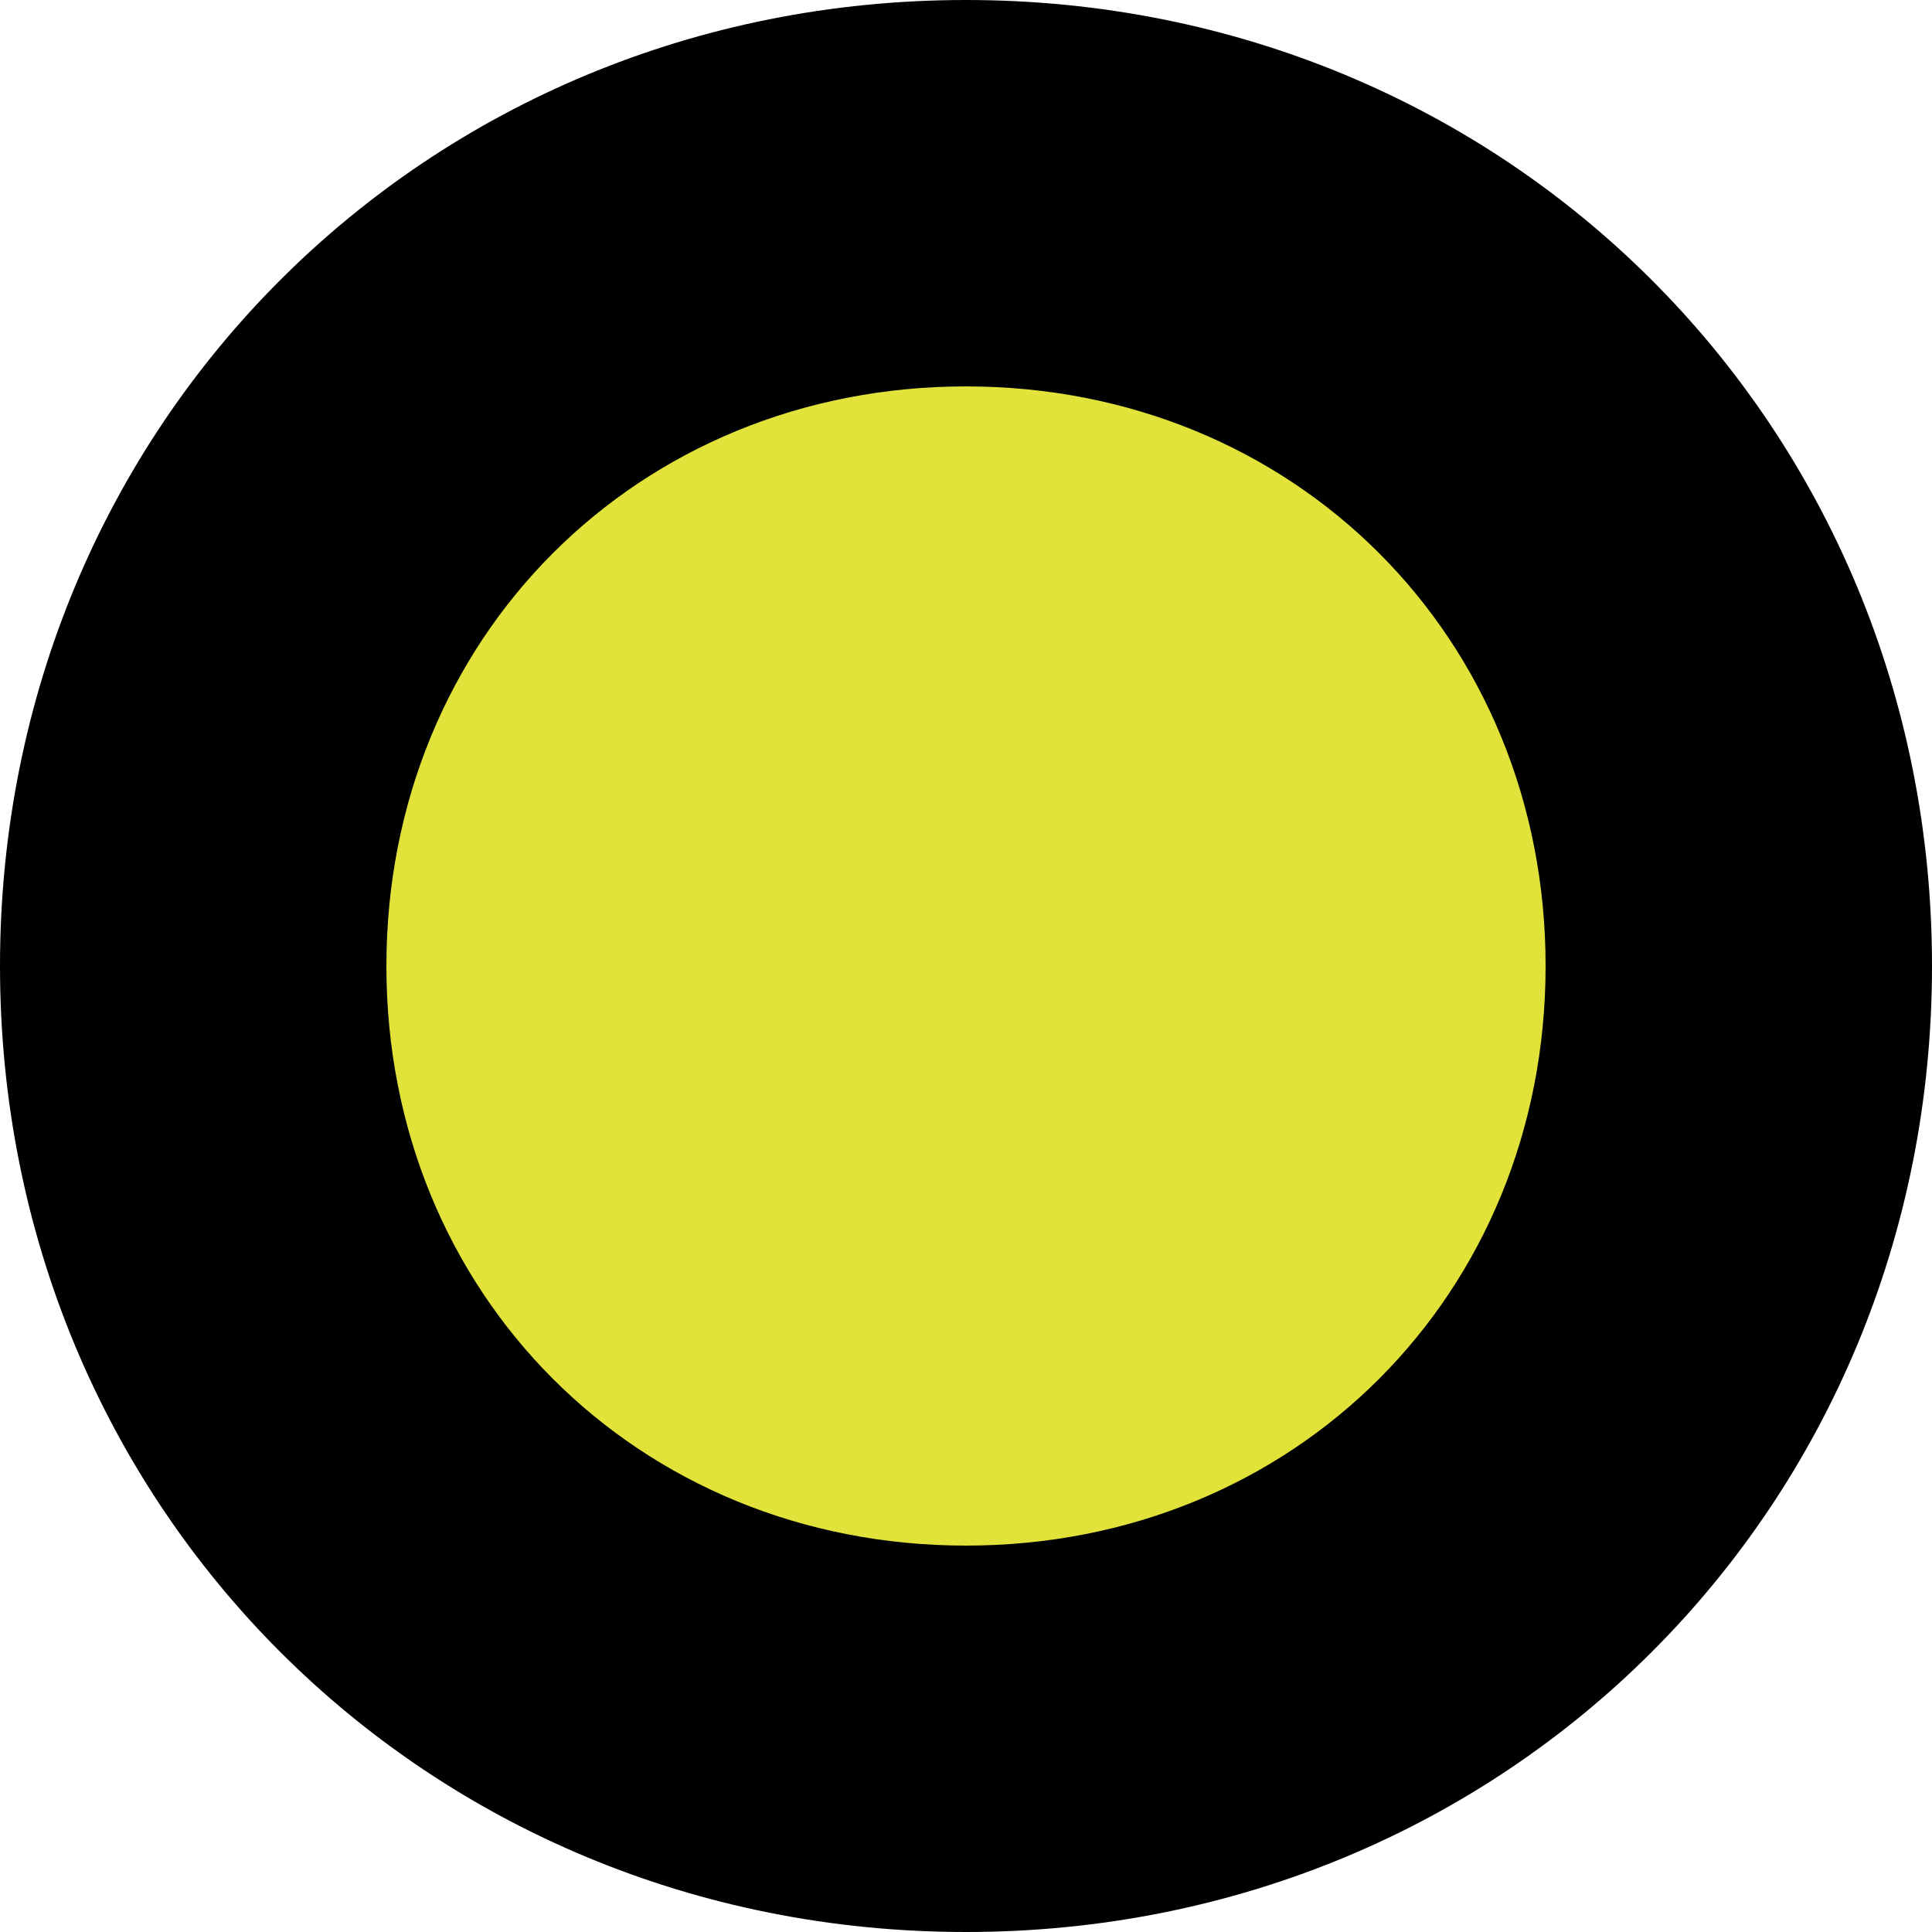
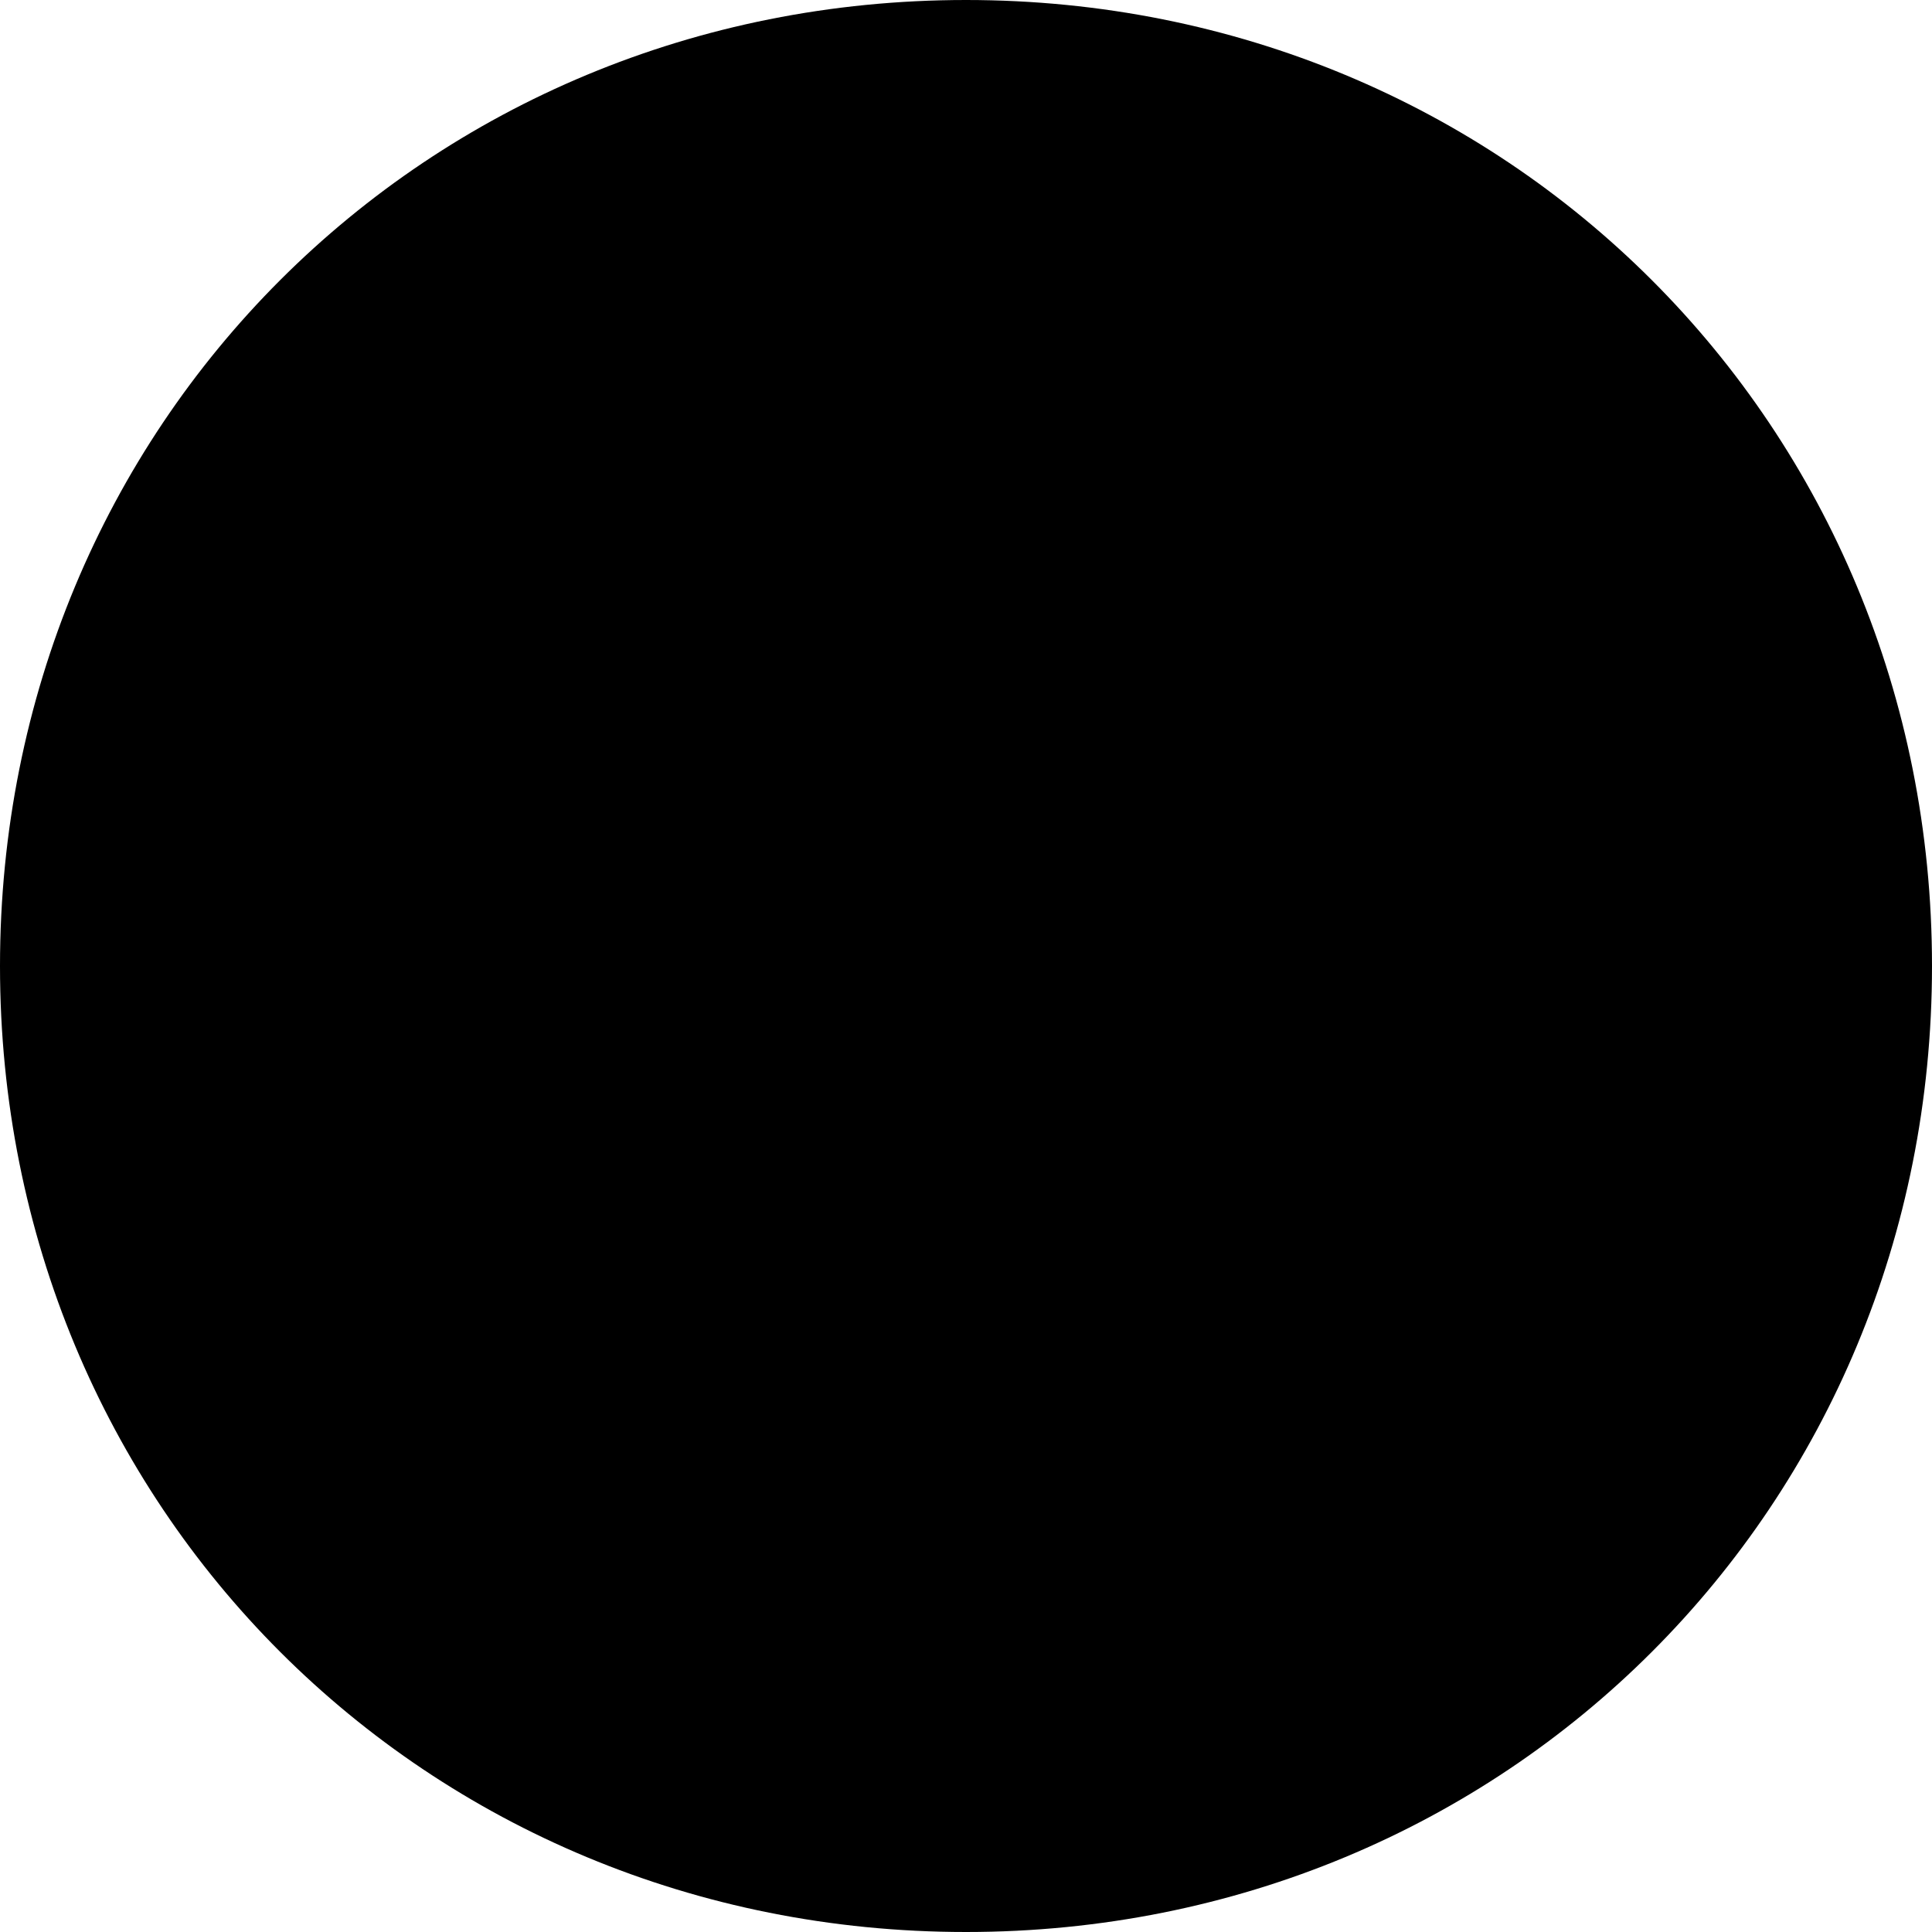
<svg xmlns="http://www.w3.org/2000/svg" version="1.1" id="Layer_1" x="0px" y="0px" viewBox="0 0 10 10" style="enable-background:new 0 0 10 10;" xml:space="preserve">
  <style type="text/css">
	.st0{fill:none;stroke:#000000;stroke-width:2;}
	.st1{fill:none;stroke:#DA1C5C;stroke-width:2;}
	.st2{clip-path:url(#SVGID_2_);fill:none;stroke:#000000;stroke-width:2;}
	.st3{clip-path:url(#SVGID_4_);fill:none;stroke:#000000;stroke-width:2;}
	.st4{fill:none;stroke:#000000;stroke-width:1.516;}
	.st5{fill:none;stroke:#000000;stroke-width:1.415;}
	.st6{clip-path:url(#SVGID_6_);fill:none;stroke:#000000;stroke-width:2;}
	.st7{clip-path:url(#SVGID_8_);fill:none;stroke:#000000;stroke-width:2;}
- 	.st8{fill:#E1E33A;}
+ 	.st8{fill:#000000;}
	.st9{clip-path:url(#SVGID_10_);fill:none;stroke:#000000;stroke-width:2;}
	.st10{clip-path:url(#SVGID_12_);fill:none;stroke:#000000;stroke-width:2;}
</style>
  <g>
    <circle class="st8" cx="5" cy="5" r="4" />
    <path d="M5,2c1.7,0,3,1.3,3,3S6.7,8,5,8S2,6.7,2,5S3.3,2,5,2 M5,0C2.2,0,0,2.2,0,5s2.2,5,5,5c2.8,0,5-2.2,5-5S7.8,0,5,0L5,0z" />
  </g>
</svg>
